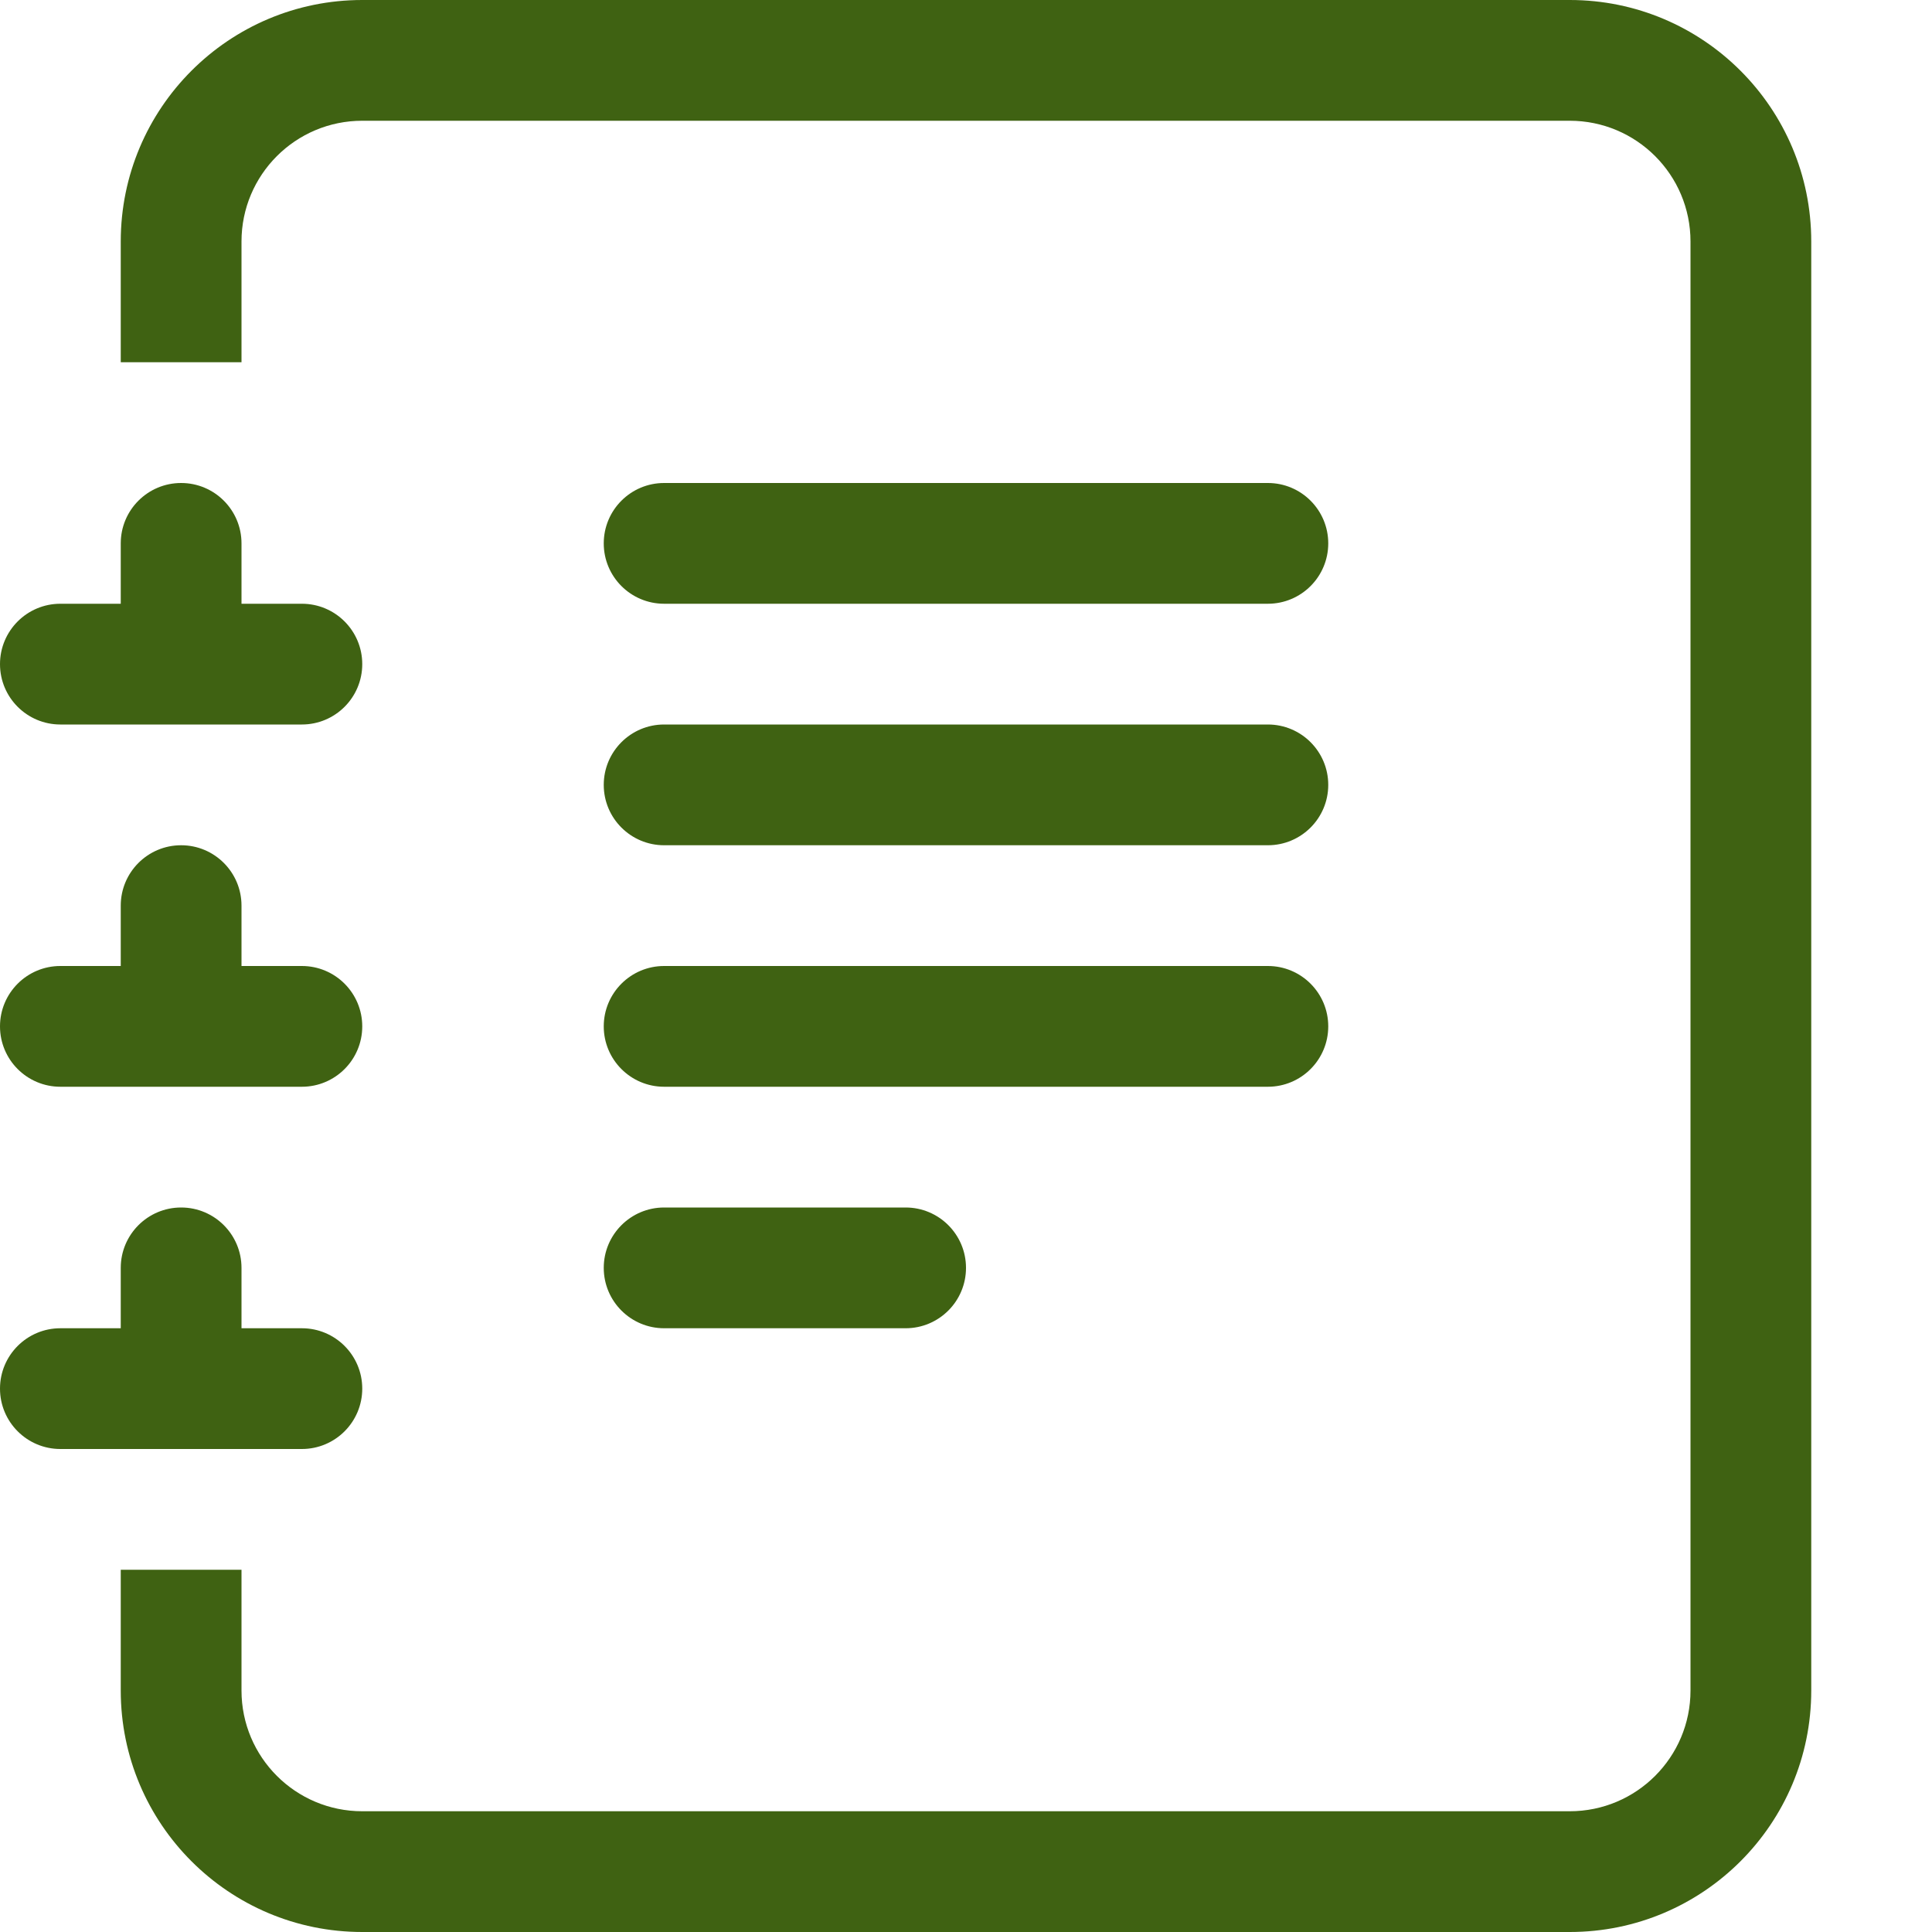
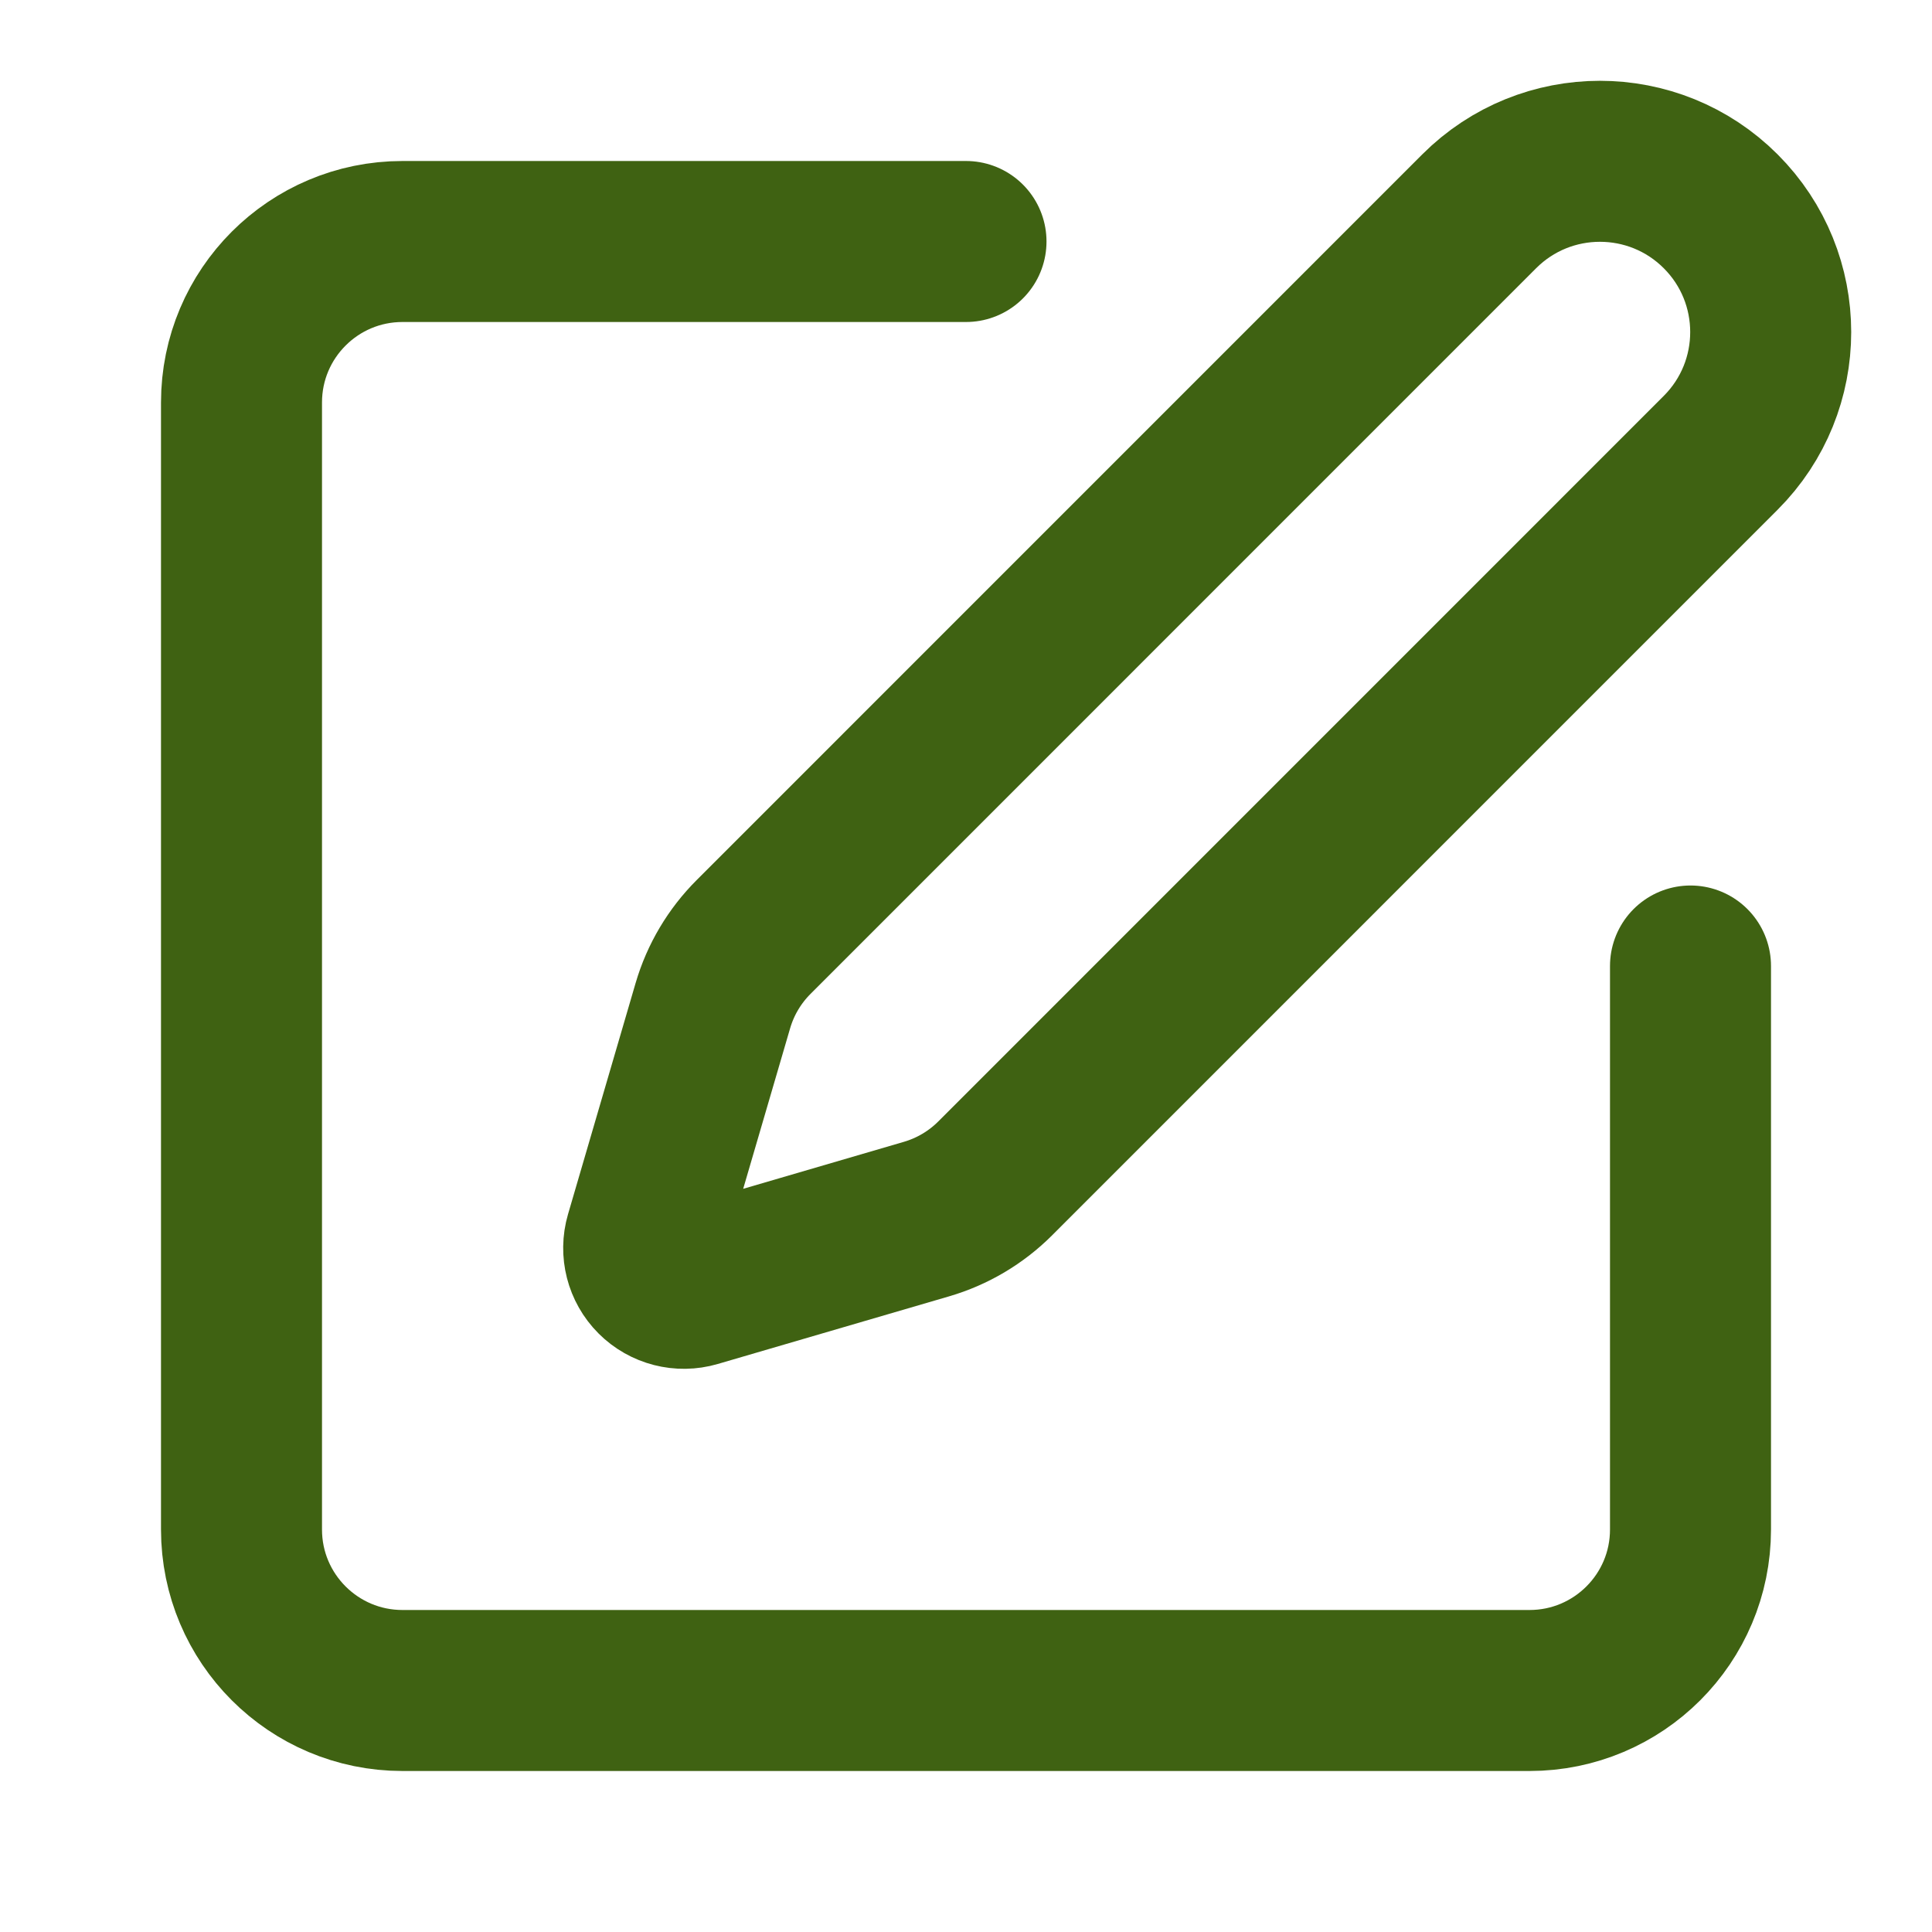
- <svg xmlns="http://www.w3.org/2000/svg" width="16" height="16" fill="#3f6212" viewBox="0 0 16 16">
-   <path d="M5 10.5a.5.5 0 0 1 .5-.5h2a.5.5 0 0 1 0 1h-2a.5.5 0 0 1-.5-.5m0-2a.5.5 0 0 1 .5-.5h5a.5.5 0 0 1 0 1h-5a.5.5 0 0 1-.5-.5m0-2a.5.5 0 0 1 .5-.5h5a.5.5 0 0 1 0 1h-5a.5.5 0 0 1-.5-.5m0-2a.5.5 0 0 1 .5-.5h5a.5.5 0 0 1 0 1h-5a.5.5 0 0 1-.5-.5" />
-   <path d="M3 0h10a2 2 0 0 1 2 2v12a2 2 0 0 1-2 2H3a2 2 0 0 1-2-2v-1h1v1a1 1 0 0 0 1 1h10a1 1 0 0 0 1-1V2a1 1 0 0 0-1-1H3a1 1 0 0 0-1 1v1H1V2a2 2 0 0 1 2-2" />
-   <path d="M1 5v-.5a.5.5 0 0 1 1 0V5h.5a.5.5 0 0 1 0 1h-2a.5.5 0 0 1 0-1zm0 3v-.5a.5.5 0 0 1 1 0V8h.5a.5.5 0 0 1 0 1h-2a.5.5 0 0 1 0-1zm0 3v-.5a.5.5 0 0 1 1 0v.5h.5a.5.5 0 0 1 0 1h-2a.5.5 0 0 1 0-1z" />
+ <svg xmlns="http://www.w3.org/2000/svg" width="16" height="16" viewBox="0 0 24 24" fill="none" stroke="#3f6212" stroke-width="2" stroke-linecap="round" stroke-linejoin="round">
+   <path d="M12 3H5a2 2 0 0 0-2 2v14a2 2 0 0 0 2 2h14a2 2 0 0 0 2-2v-7" />
+   <path d="M18.375 2.625a1 1 0 0 1 3 3l-9.013 9.014a2 2 0 0 1-.853.505l-2.873.84a.5.5 0 0 1-.62-.62l.84-2.873a2 2 0 0 1 .506-.852z" />
</svg>
